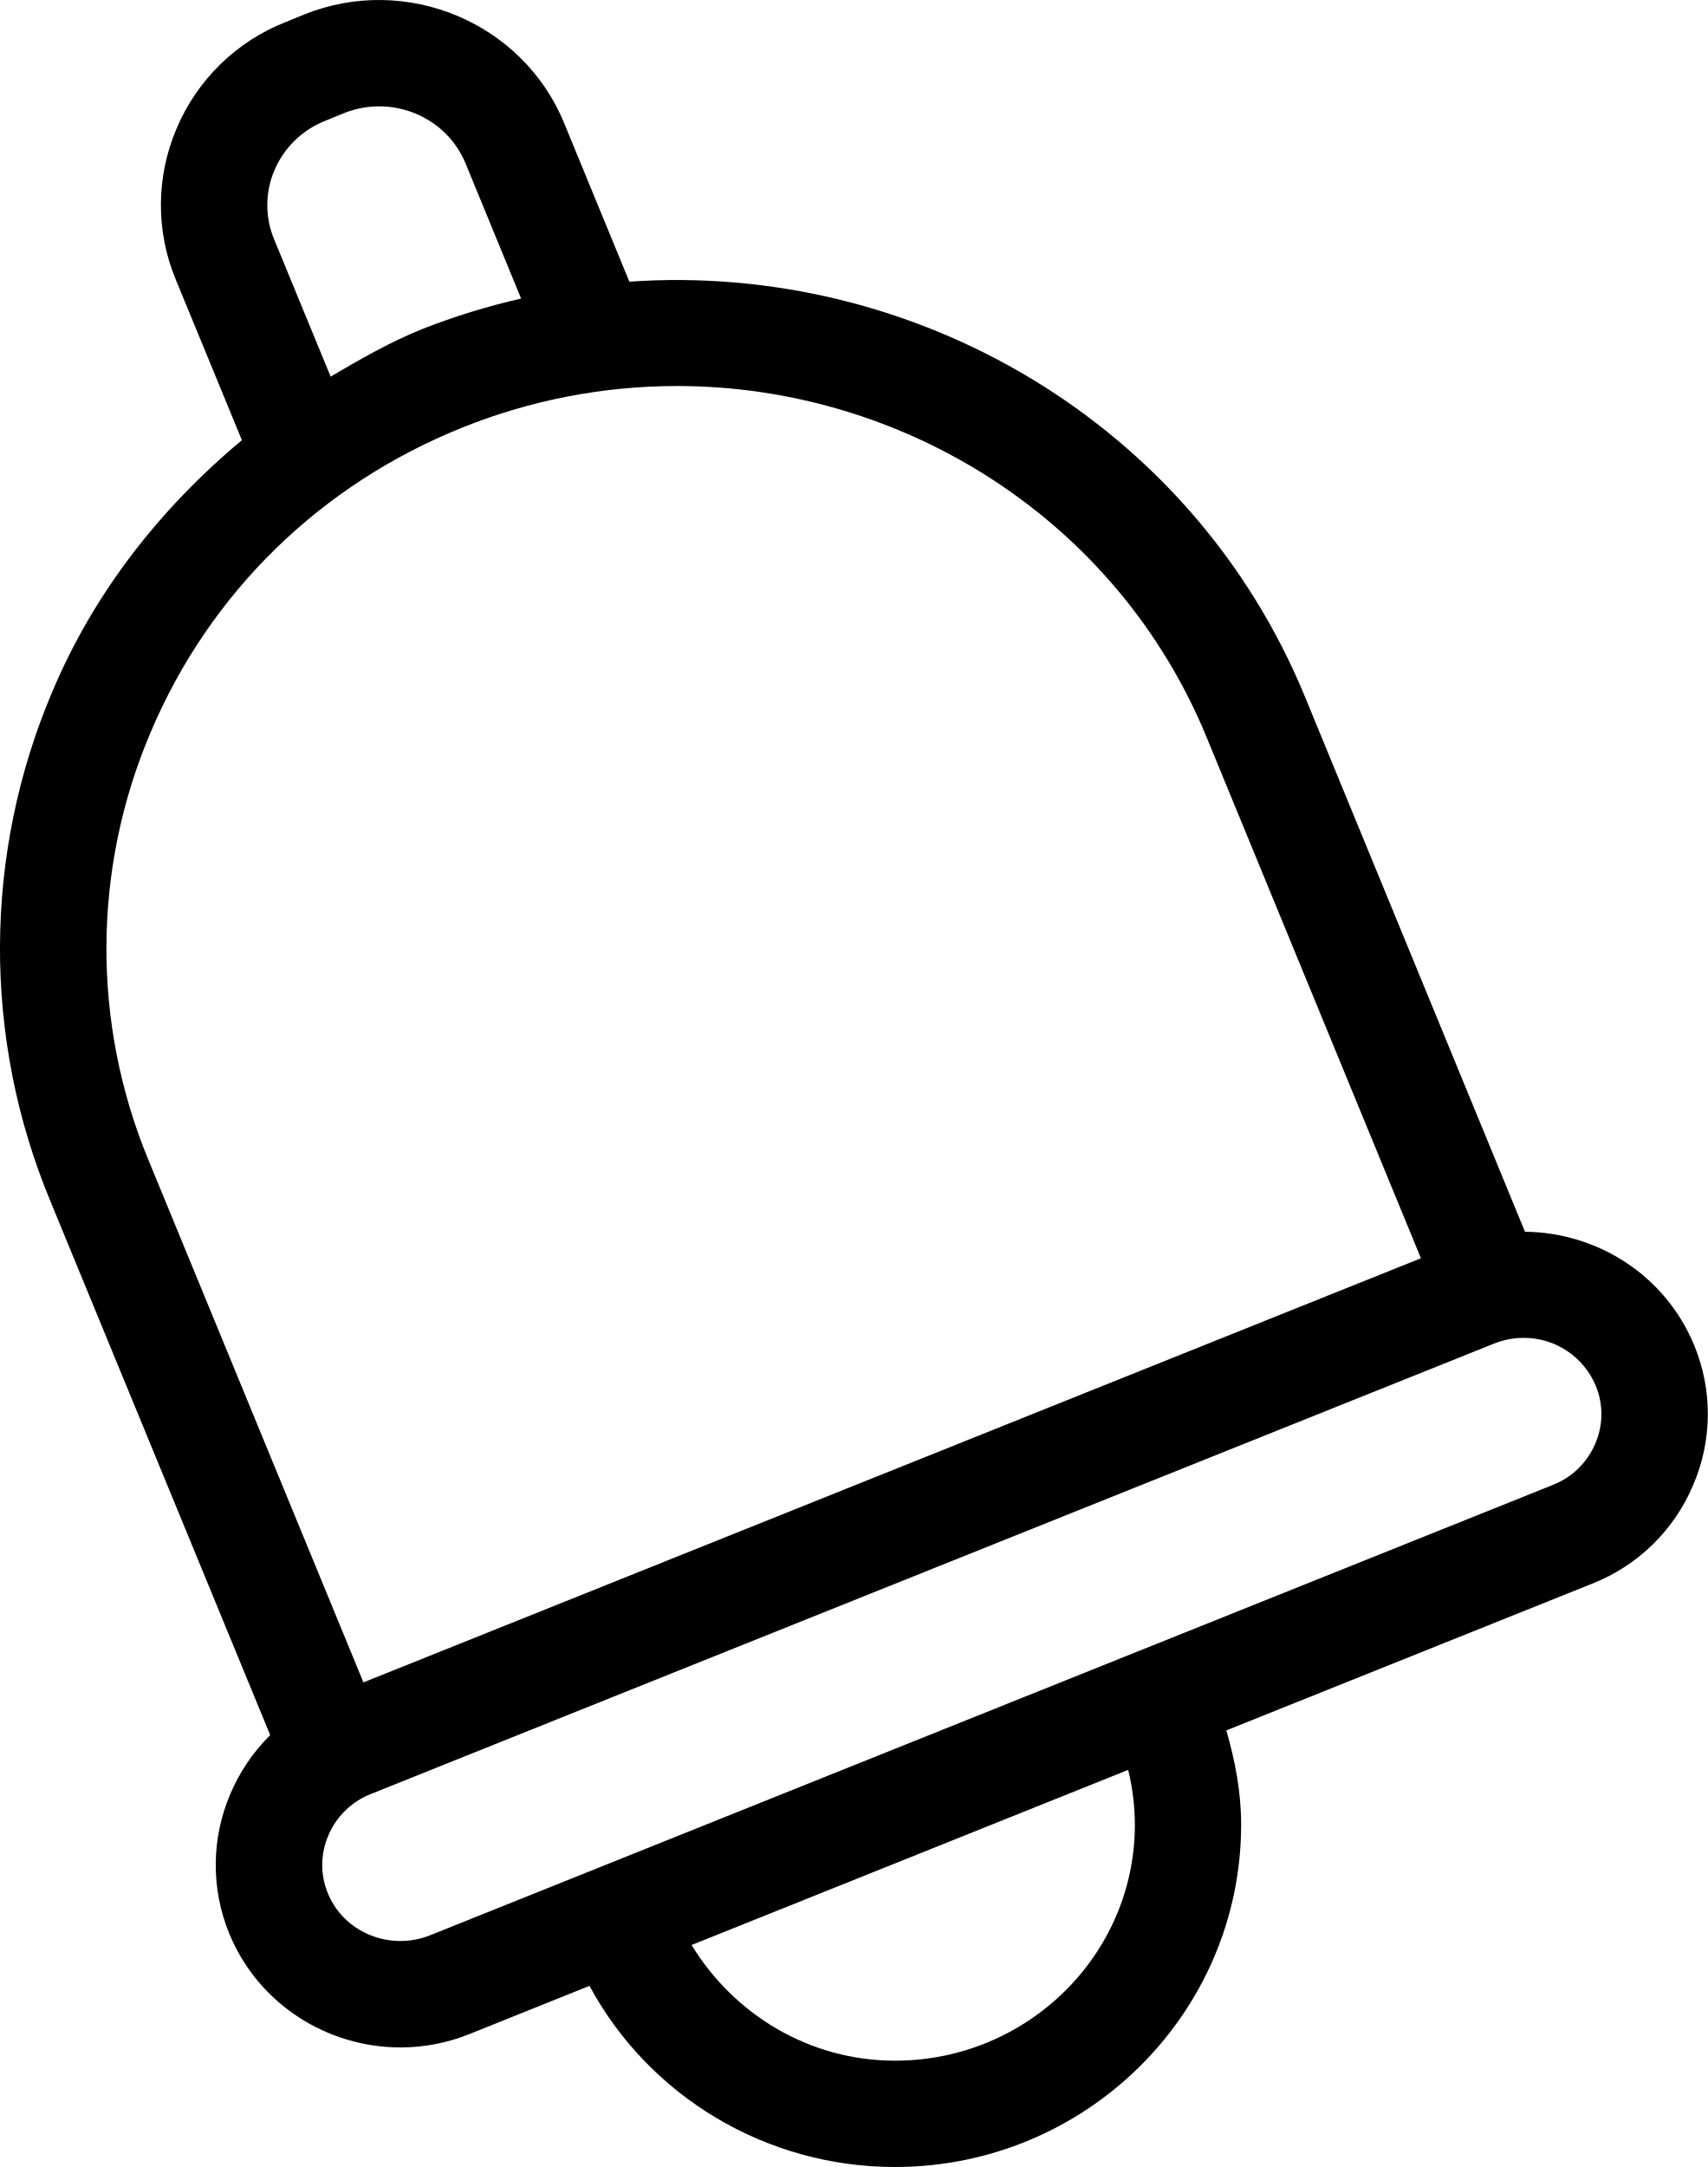
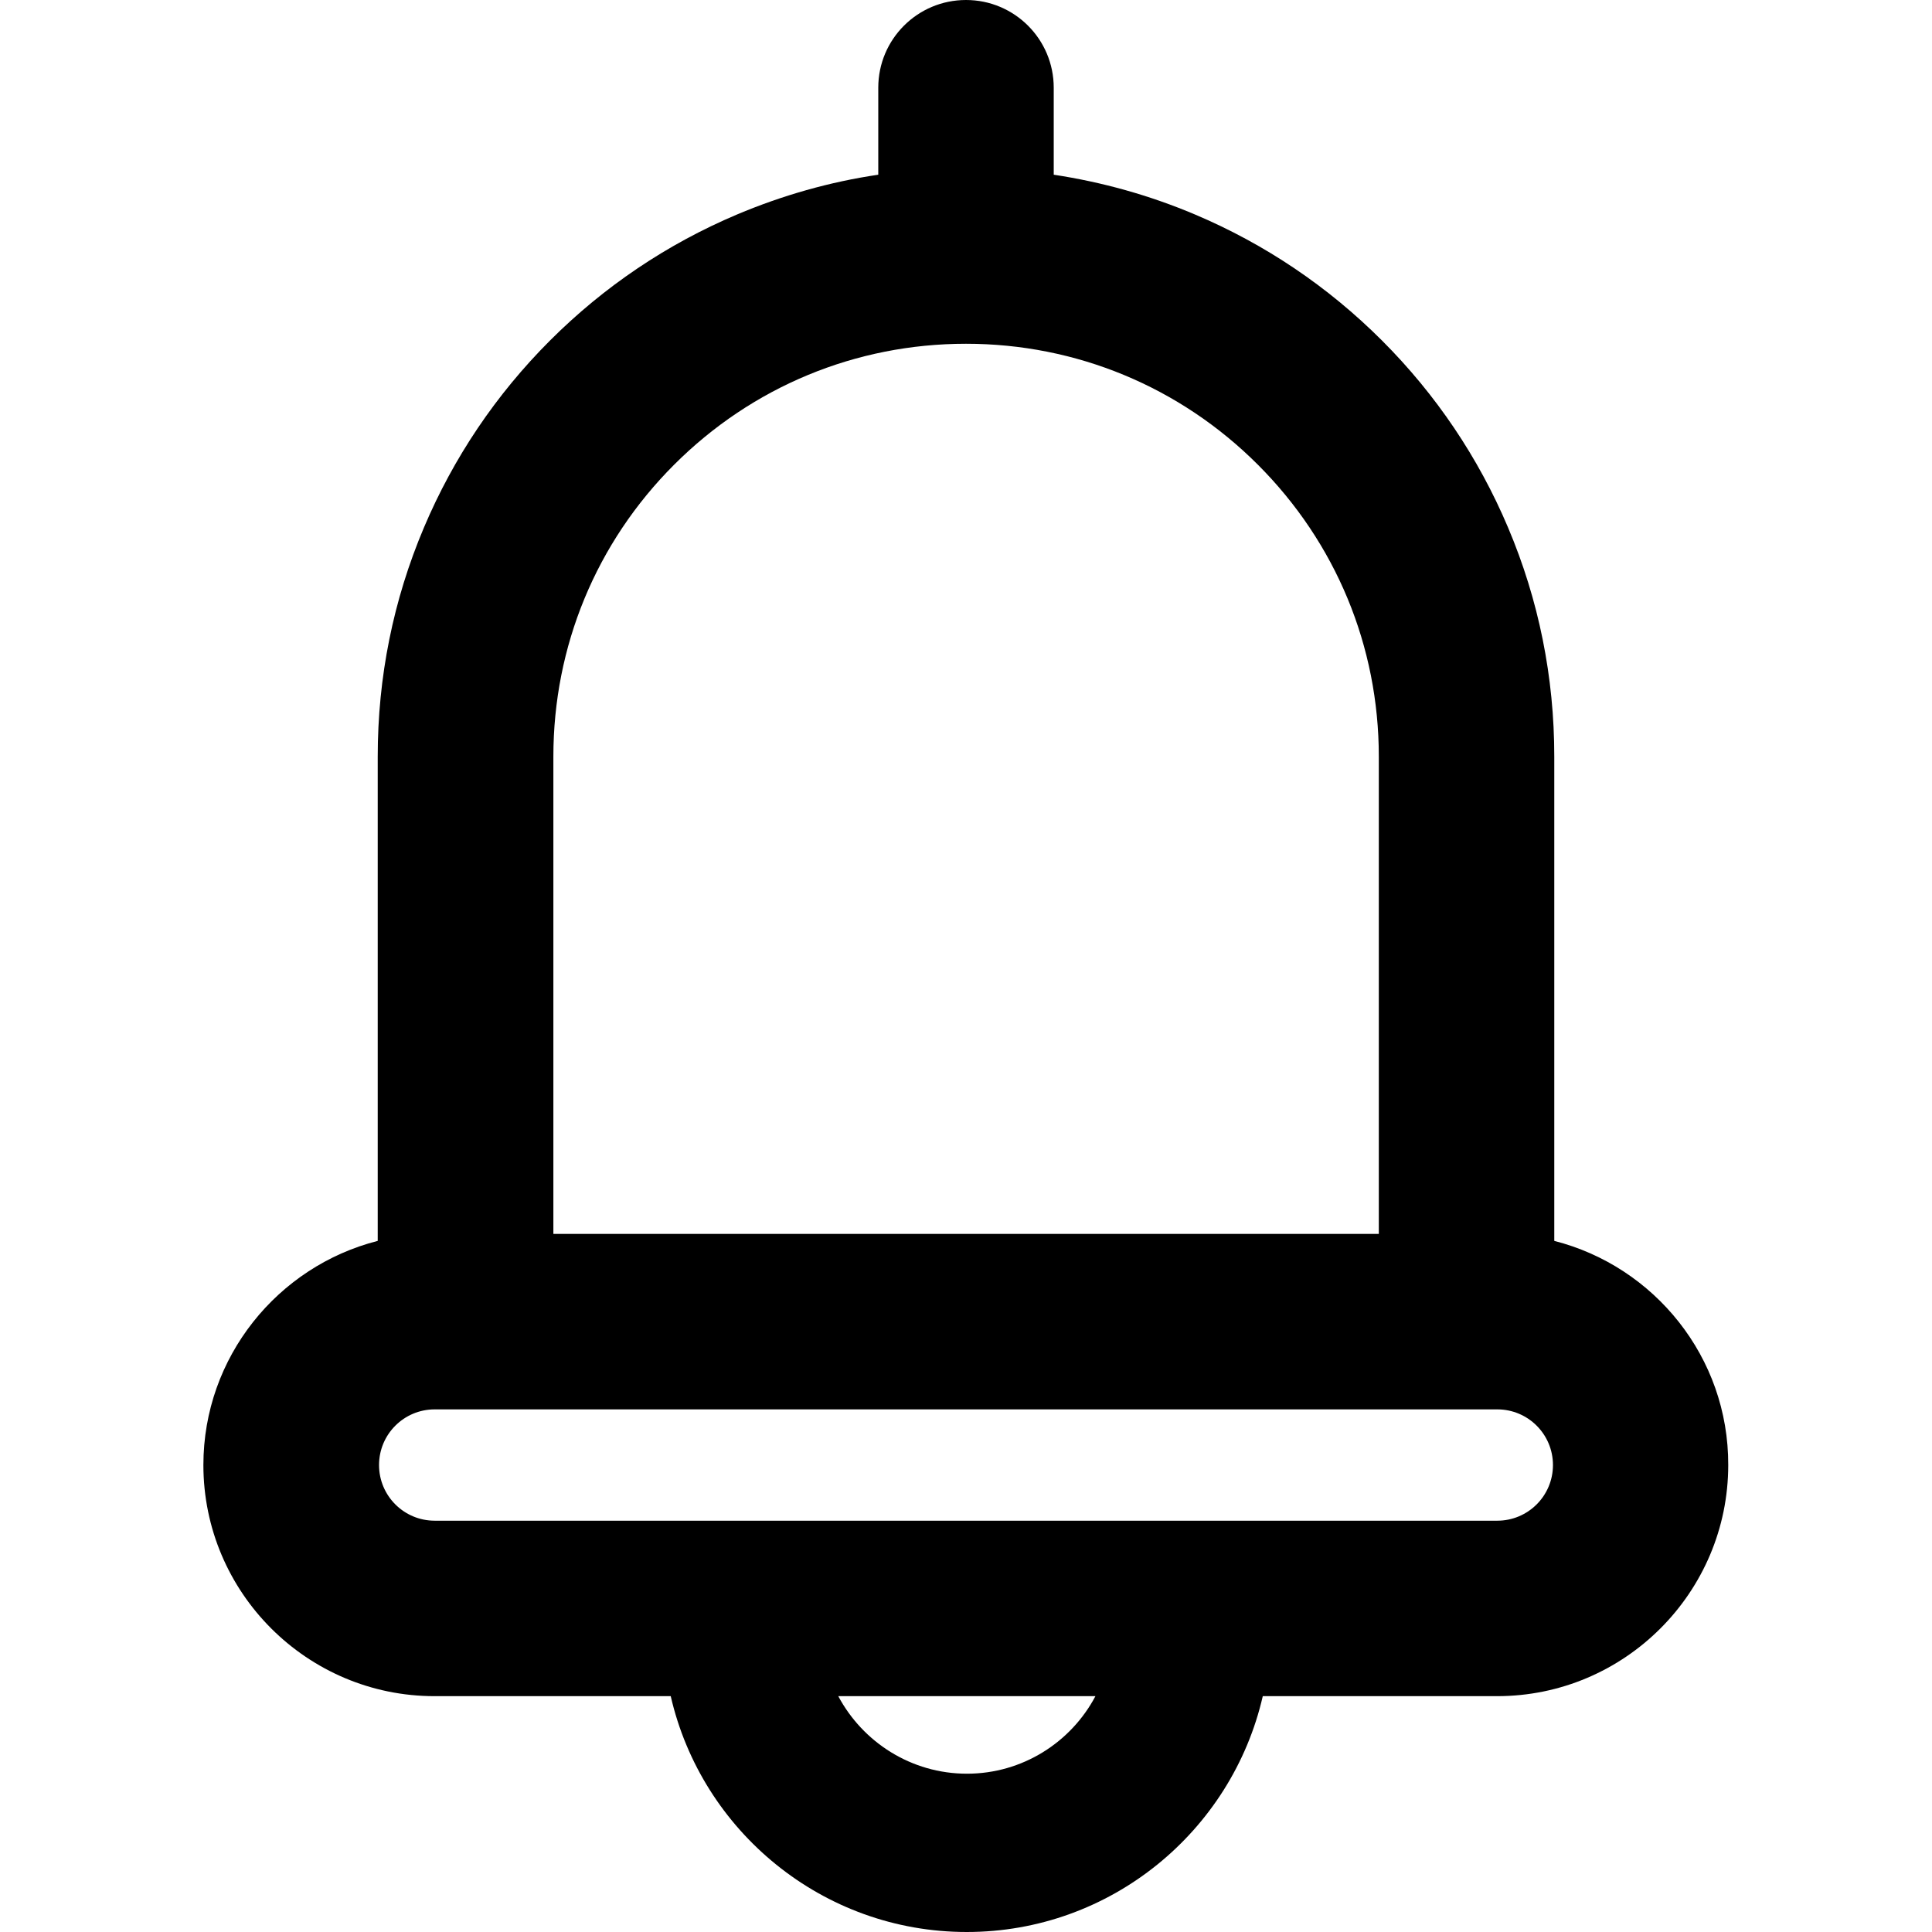
- <svg xmlns="http://www.w3.org/2000/svg" id="63bcc10b-a0c9-4188-b07a-35ad93403f66" data-name="Calque 6" viewBox="0 0 807.25 1024">
-   <path d="M909.18,635.74c-13.66-33.21-45.88-53.35-80-53.69l-104-252.83c-53.43-129.8-184.91-205.5-319.33-196.12L375,58.11C355.41,10.54,300.33-12.44,252.26,6.8l-8.89,3.63a92.83,92.83,0,0,0-51.6,50.47,91.85,91.85,0,0,0-.29,71.29L222.71,208c-38.33,32-69.68,71.6-89.56,118.7a310.66,310.66,0,0,0-1,240.82L236.09,819.92a86.12,86.12,0,0,0-18.88,27.87,85.22,85.22,0,0,0-.44,66c13.75,33.39,46.45,53.71,80.86,53.71a87.36,87.36,0,0,0,32.55-6.28L387,938.4c28.09,52.08,83.28,85.6,144.38,85.6,90.24,0,163.64-72.61,163.64-161.82,0-15.34-2.84-30.09-7-44.49l173.11-69.42a85.87,85.87,0,0,0,47.58-46.59A84.88,84.88,0,0,0,909.18,635.74ZM237.92,113.05a42.05,42.05,0,0,1,.15-32.55,43.33,43.33,0,0,1,24.06-23.42L271,53.45c22.58-9,48.36,1.67,57.44,23.81l26.25,63.83a322,322,0,0,0-46.43,14.28c-15.43,6.18-29.57,14.33-43.6,22.59ZM179.5,346.21C207.39,280.18,259.72,229,327,202a272,272,0,0,1,101.39-19.59c106.64,0,207.78,62.7,250.3,165.95L780,594.58l-122.22,49L280.15,795,178.62,548.35A260.77,260.77,0,0,1,179.5,346.21Zm465.29,516c0,61.52-50.86,111.55-113.37,111.55-40.35,0-76-21.66-96.16-54.66l206.36-82.75A110.36,110.36,0,0,1,644.79,862.18ZM862.44,682.09a36,36,0,0,1-19.93,19.54l-531,212.93c-18.85,7.46-40.6-1.37-48.16-19.88a35.11,35.11,0,0,1,.2-27.3,36.15,36.15,0,0,1,20-19.59L449.86,781.1,814.65,634.87a38,38,0,0,1,13.82-2.67,36.79,36.79,0,0,1,34.17,22.63A35,35,0,0,1,862.44,682.09Z" transform="translate(-108.37 0)" />
+ <svg xmlns="http://www.w3.org/2000/svg" version="1.1" id="Calque_1" x="0px" y="0px" viewBox="0 0 1024 1024" style="enable-background:new 0 0 1024 1024;" xml:space="preserve">
+   <path d="M823.8,657.7V401c0-42.1-8.2-82.9-24.5-121.4c-15.7-37.1-38.2-70.5-66.8-99.1c-28.6-28.6-62-51.1-99.1-66.8  c-24.1-10.2-49.2-17.2-74.9-21.1V46.5C558.5,20.8,537.7,0,512,0c-25.7,0-46.5,20.8-46.5,46.5v46.1c-25.7,3.8-50.7,10.9-74.9,21.1  c-37.1,15.7-70.5,38.2-99.1,66.8s-51.1,62-66.8,99.1c-16.3,38.5-24.5,79.3-24.5,121.4v256.7c-53,13.5-92.4,61.6-92.4,118.8  c0,67.6,55,122.5,122.5,122.5h125.2c16.4,71.5,80.5,125,156.9,125c76.4,0,140.5-53.5,156.9-125h124.2c67.6,0,122.5-55,122.5-122.5  C916.2,719.3,876.8,671.2,823.8,657.7z M357.3,246.3c41.3-41.3,96.2-64.1,154.7-64.1c58.4,0,113.4,22.8,154.7,64.1  c41.3,41.3,64.1,96.2,64.1,154.7v253H293.3V401C293.3,342.5,316,287.6,357.3,246.3z M512.5,940.1c-29.5,0-55.2-16.7-68.2-41.1h136.3  C567.7,923.4,542,940.1,512.5,940.1z M793.6,806H230.4c-16.3,0-29.5-13.2-29.5-29.5s13.2-29.5,29.5-29.5h563.2  c16.3,0,29.5,13.2,29.5,29.5S809.9,806,793.6,806z" />
</svg>
